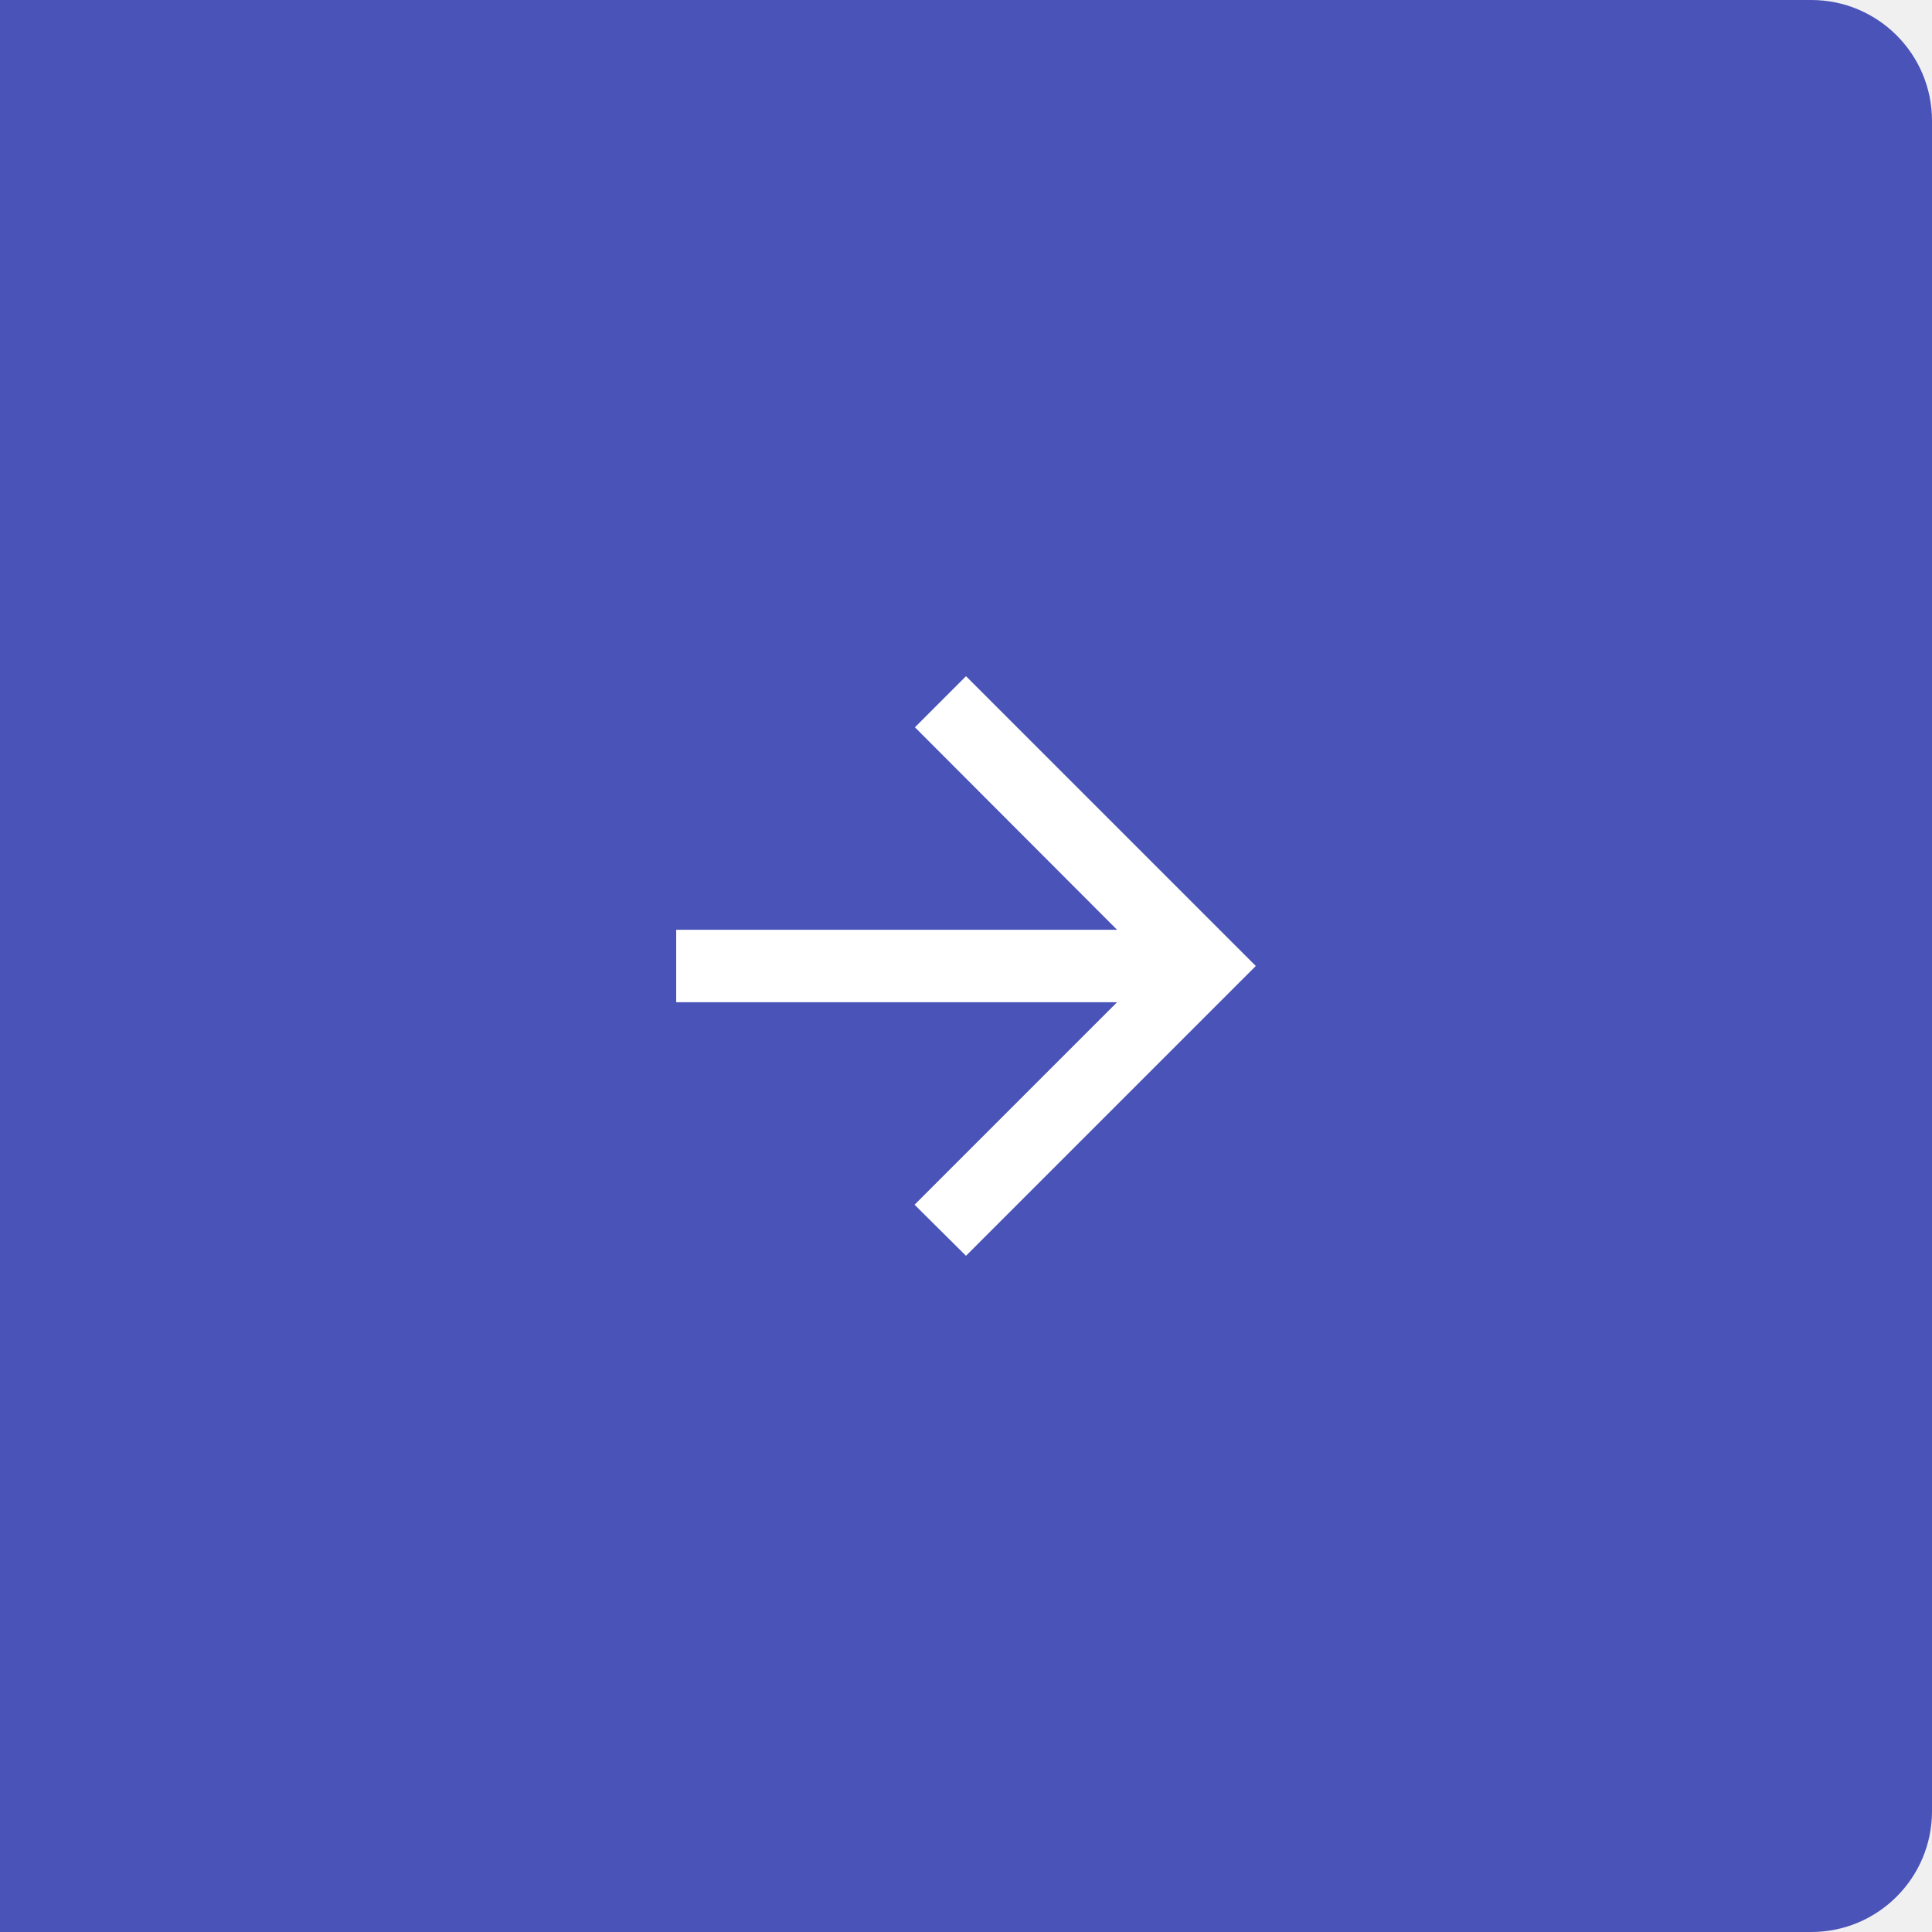
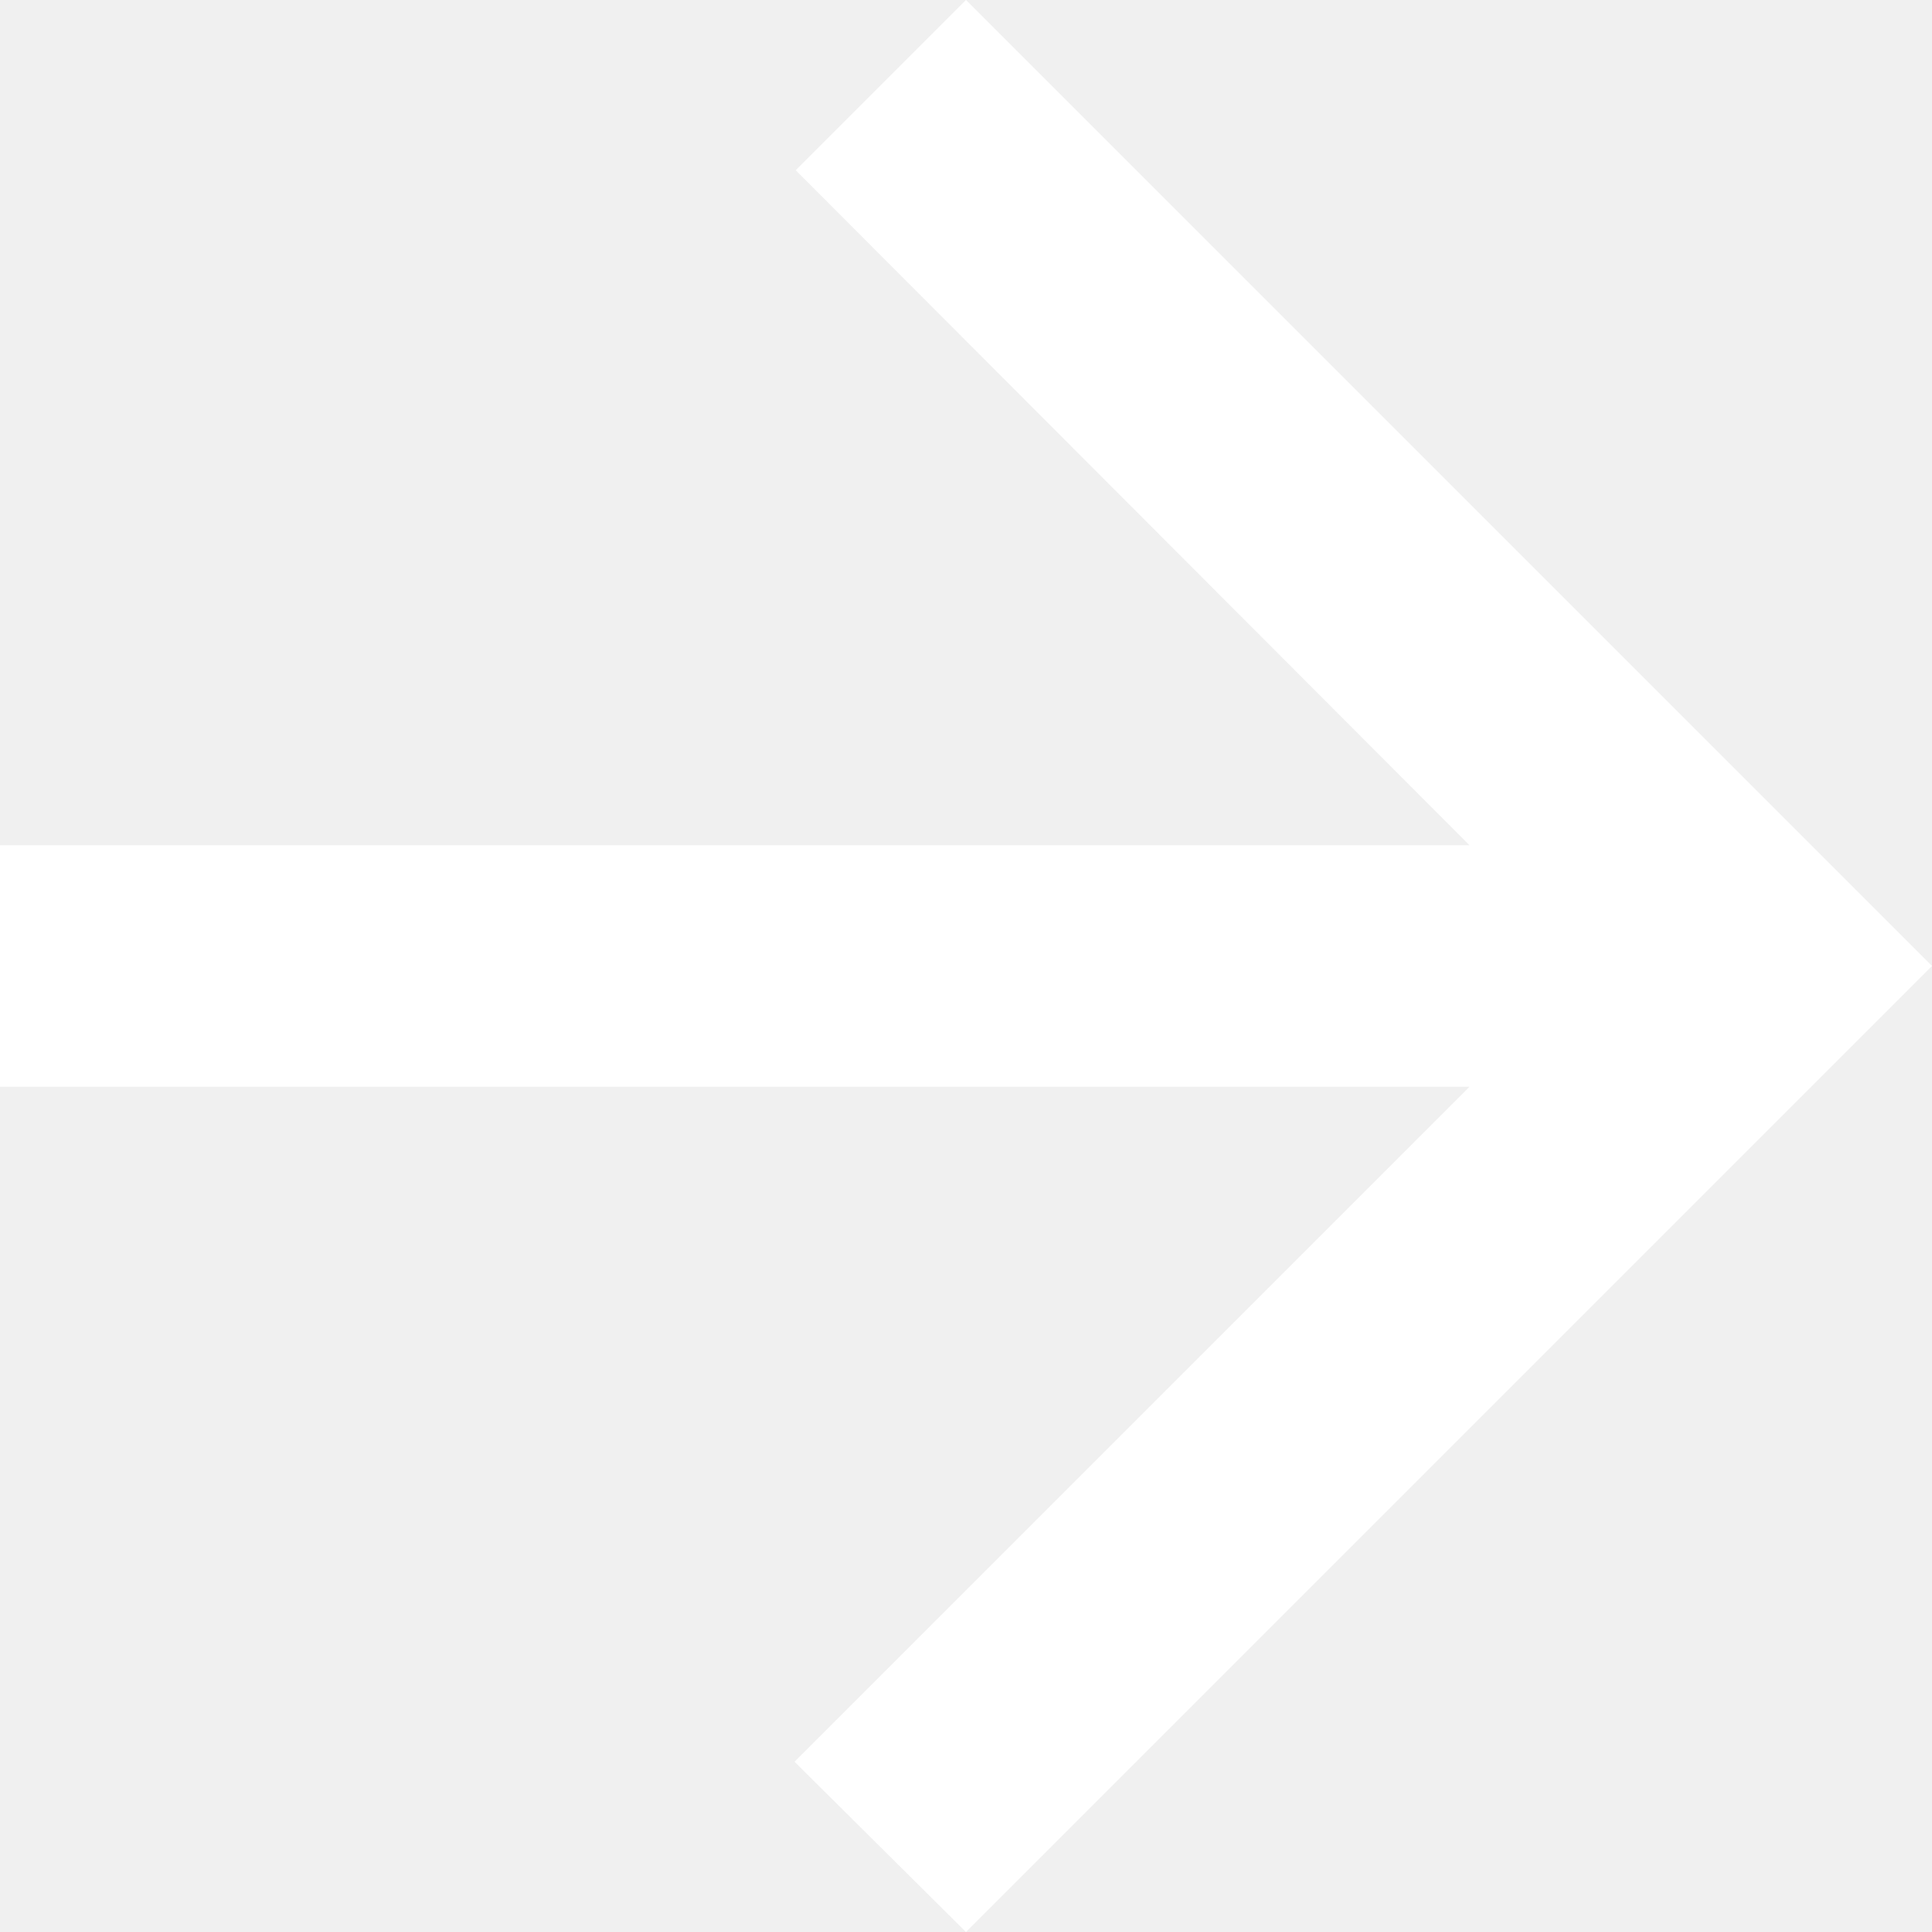
- <svg xmlns="http://www.w3.org/2000/svg" width="80" height="80" viewBox="0 0 80 80" fill="none">
-   <path d="M0 0H75C77.761 0 80 2.239 80 5V75C80 77.761 77.761 80 75 80H0V0Z" fill="#4953B8" />
-   <path d="M28 41.5L46.255 41.5L37.87 49.885L40 52L52 40L40 28L37.885 30.115L46.255 38.5L28 38.5L28 41.5Z" fill="white" />
+ <svg xmlns="http://www.w3.org/2000/svg" width="24" height="24" viewBox="0 0 24 24" fill="none">
+   <path d="M9.17939e-07 13.5L18.255 13.5L9.87 21.885L12 24L24 12L12 -1.04907e-06L9.885 2.115L18.255 10.5L1.18021e-06 10.5L9.17939e-07 13.5Z" fill="white" />
</svg>
